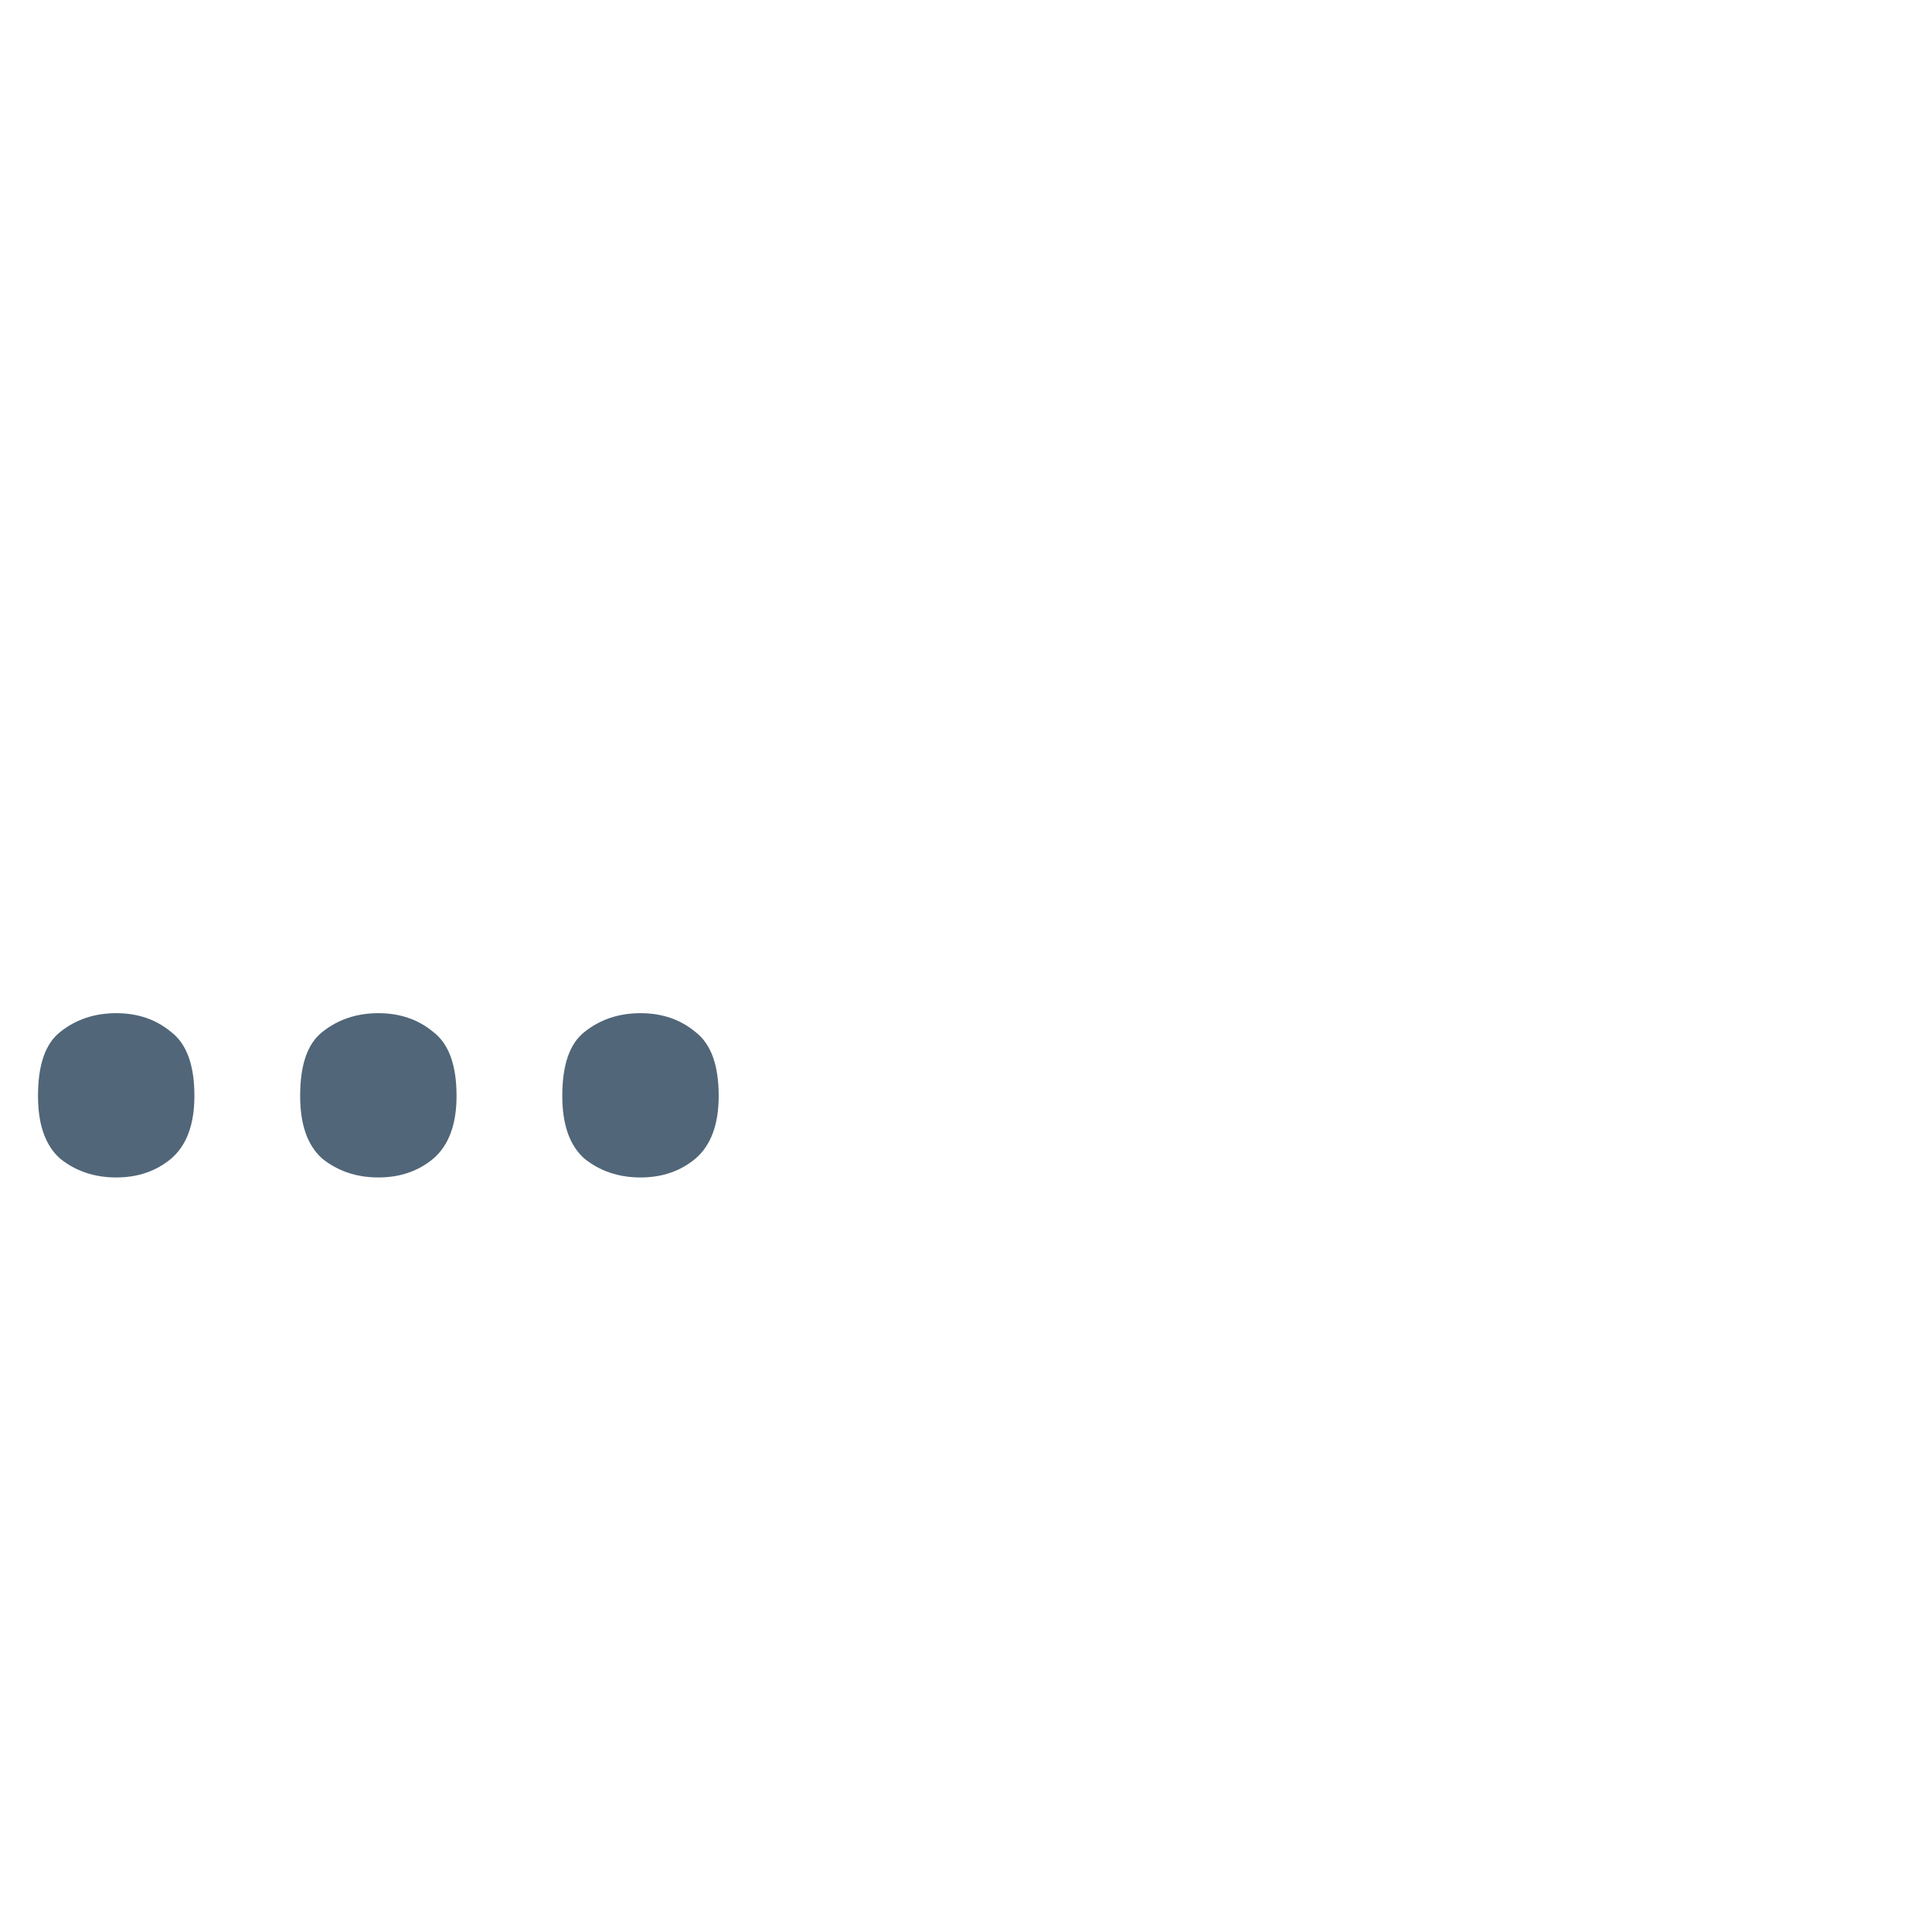
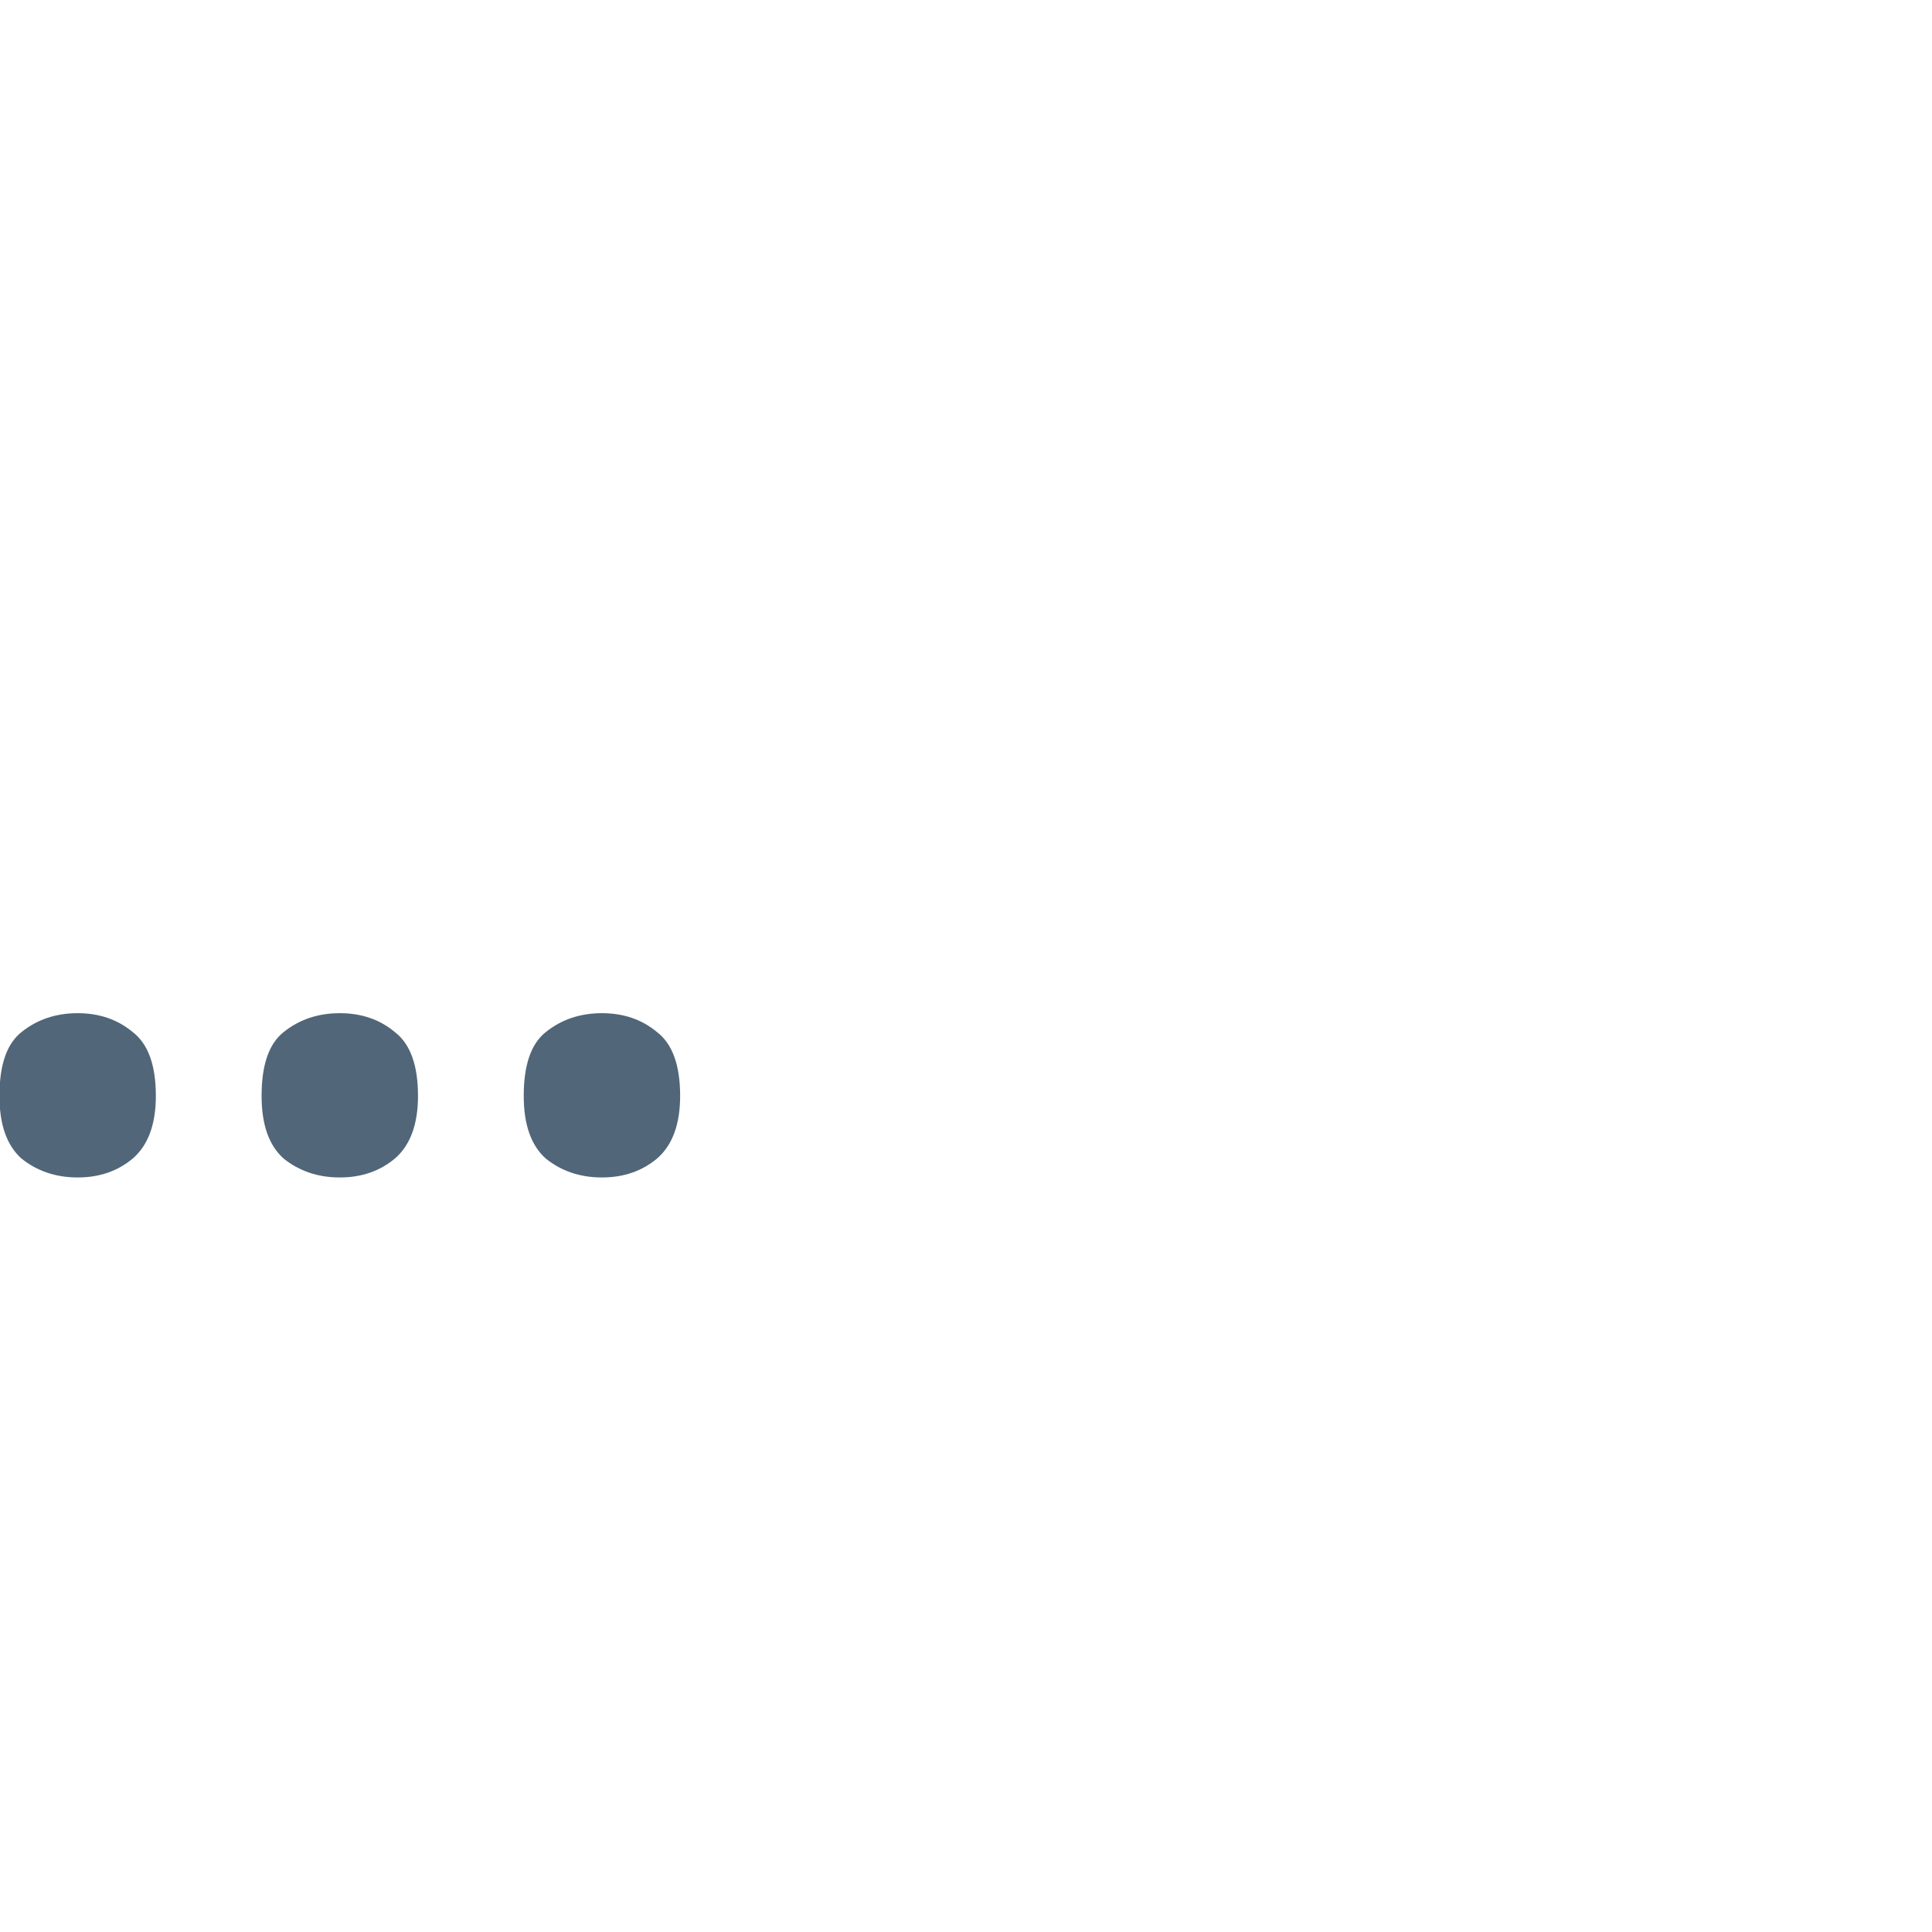
<svg xmlns="http://www.w3.org/2000/svg" width="100" height="100" viewBox="0 0 26.458 26.458" version="1.1" id="svg2787">
  <defs id="defs2784" />
  <g id="layer1">
-     <path id="path4915-7-0" style="mix-blend-mode:multiply;fill:#89e78f;fill-opacity:1;fill-rule:evenodd;stroke-width:0.275" d="m -13.073,1.535 c -0.208,-0.032 -0.42,-0.063 -0.638,-0.092 -6.967,-0.937 -8.941,0.646 -9.636,4.614 -0.695,3.968 0.759,6.473 7.749,7.687 1.362,0.237 2.54,0.343 3.56,0.333 l 4.48,2.492 -1.101,-3.168 c 1.743,-0.855 2.542,-2.475 2.915,-4.606 0.673,-3.844 -0.896,-6.26 -7.329,-7.259 z" />
-     <path id="path4915" style="mix-blend-mode:screen;fill:#bde2ff;fill-opacity:0.937;fill-rule:evenodd;stroke-width:0.349" d="m 12.801,6.621 c -8.831,0 -10.684,3.31 -10.684,8.537 0,2.822 0.603,4.815 2.495,6.095 l -2.132,5.362 5.258,-4.115 c 1.336,0.302 2.966,0.481 4.944,0.546 8.5,0.278 10.644,-2.661 10.644,-7.888 0,-5.227 -1.693,-8.537 -10.524,-8.537 z" />
-     <text xml:space="preserve" style="font-weight:bold;font-size:13.05px;line-height:1.3;font-family:'Segoe UI';-inkscape-font-specification:'Segoe UI Bold';text-align:center;text-anchor:middle;fill:#516678;fill-opacity:1;stroke:#feb470;stroke-width:0;stroke-linecap:round;stroke-linejoin:round;stroke-miterlimit:8;stroke-dasharray:none;stroke-opacity:0.613;paint-order:fill markers stroke;stop-color:#000000" x="13.849" y="15.396" id="text57253-0" transform="scale(0.9653645,1.035878)">
-       <tspan id="tspan57251-7" style="fill:#516678;fill-opacity:1;stroke-width:0" x="13.849" y="15.396">...</tspan>
+     <path id="path4915" style="mix-blend-mode:screen;fill:#ffa4c4;fill-opacity:1;fill-rule:evenodd;stroke-width:0.349" d="m 12.641,6.621 c 8.831,0 10.684,3.31 10.684,8.537 0,2.822 -0.603,4.815 -2.495,6.095 l 2.132,5.362 -5.258,-4.115 c -1.011,0.352 -2.815,0.546 -4.944,0.546 -8.505,0 -10.644,-2.661 -10.644,-7.888 0,-5.227 1.693,-8.537 10.524,-8.537 z" />
+     <text xml:space="preserve" style="font-weight:bold;font-size:13.05px;line-height:1.3;font-family:'Segoe UI';-inkscape-font-specification:'Segoe UI Bold';text-align:center;text-anchor:middle;fill:#516678;fill-opacity:1;stroke:#feb470;stroke-width:0;stroke-linecap:round;stroke-linejoin:round;stroke-miterlimit:8;stroke-dasharray:none;stroke-opacity:0.613;paint-order:fill markers stroke;stop-color:#000000" x="13.301" y="15.396" id="text57253-0" transform="scale(0.9653645,1.035878)">
+       <tspan id="tspan57251-7" style="fill:#516678;fill-opacity:1;stroke-width:0" x="13.301" y="15.396">...</tspan>
    </text>
  </g>
</svg>
